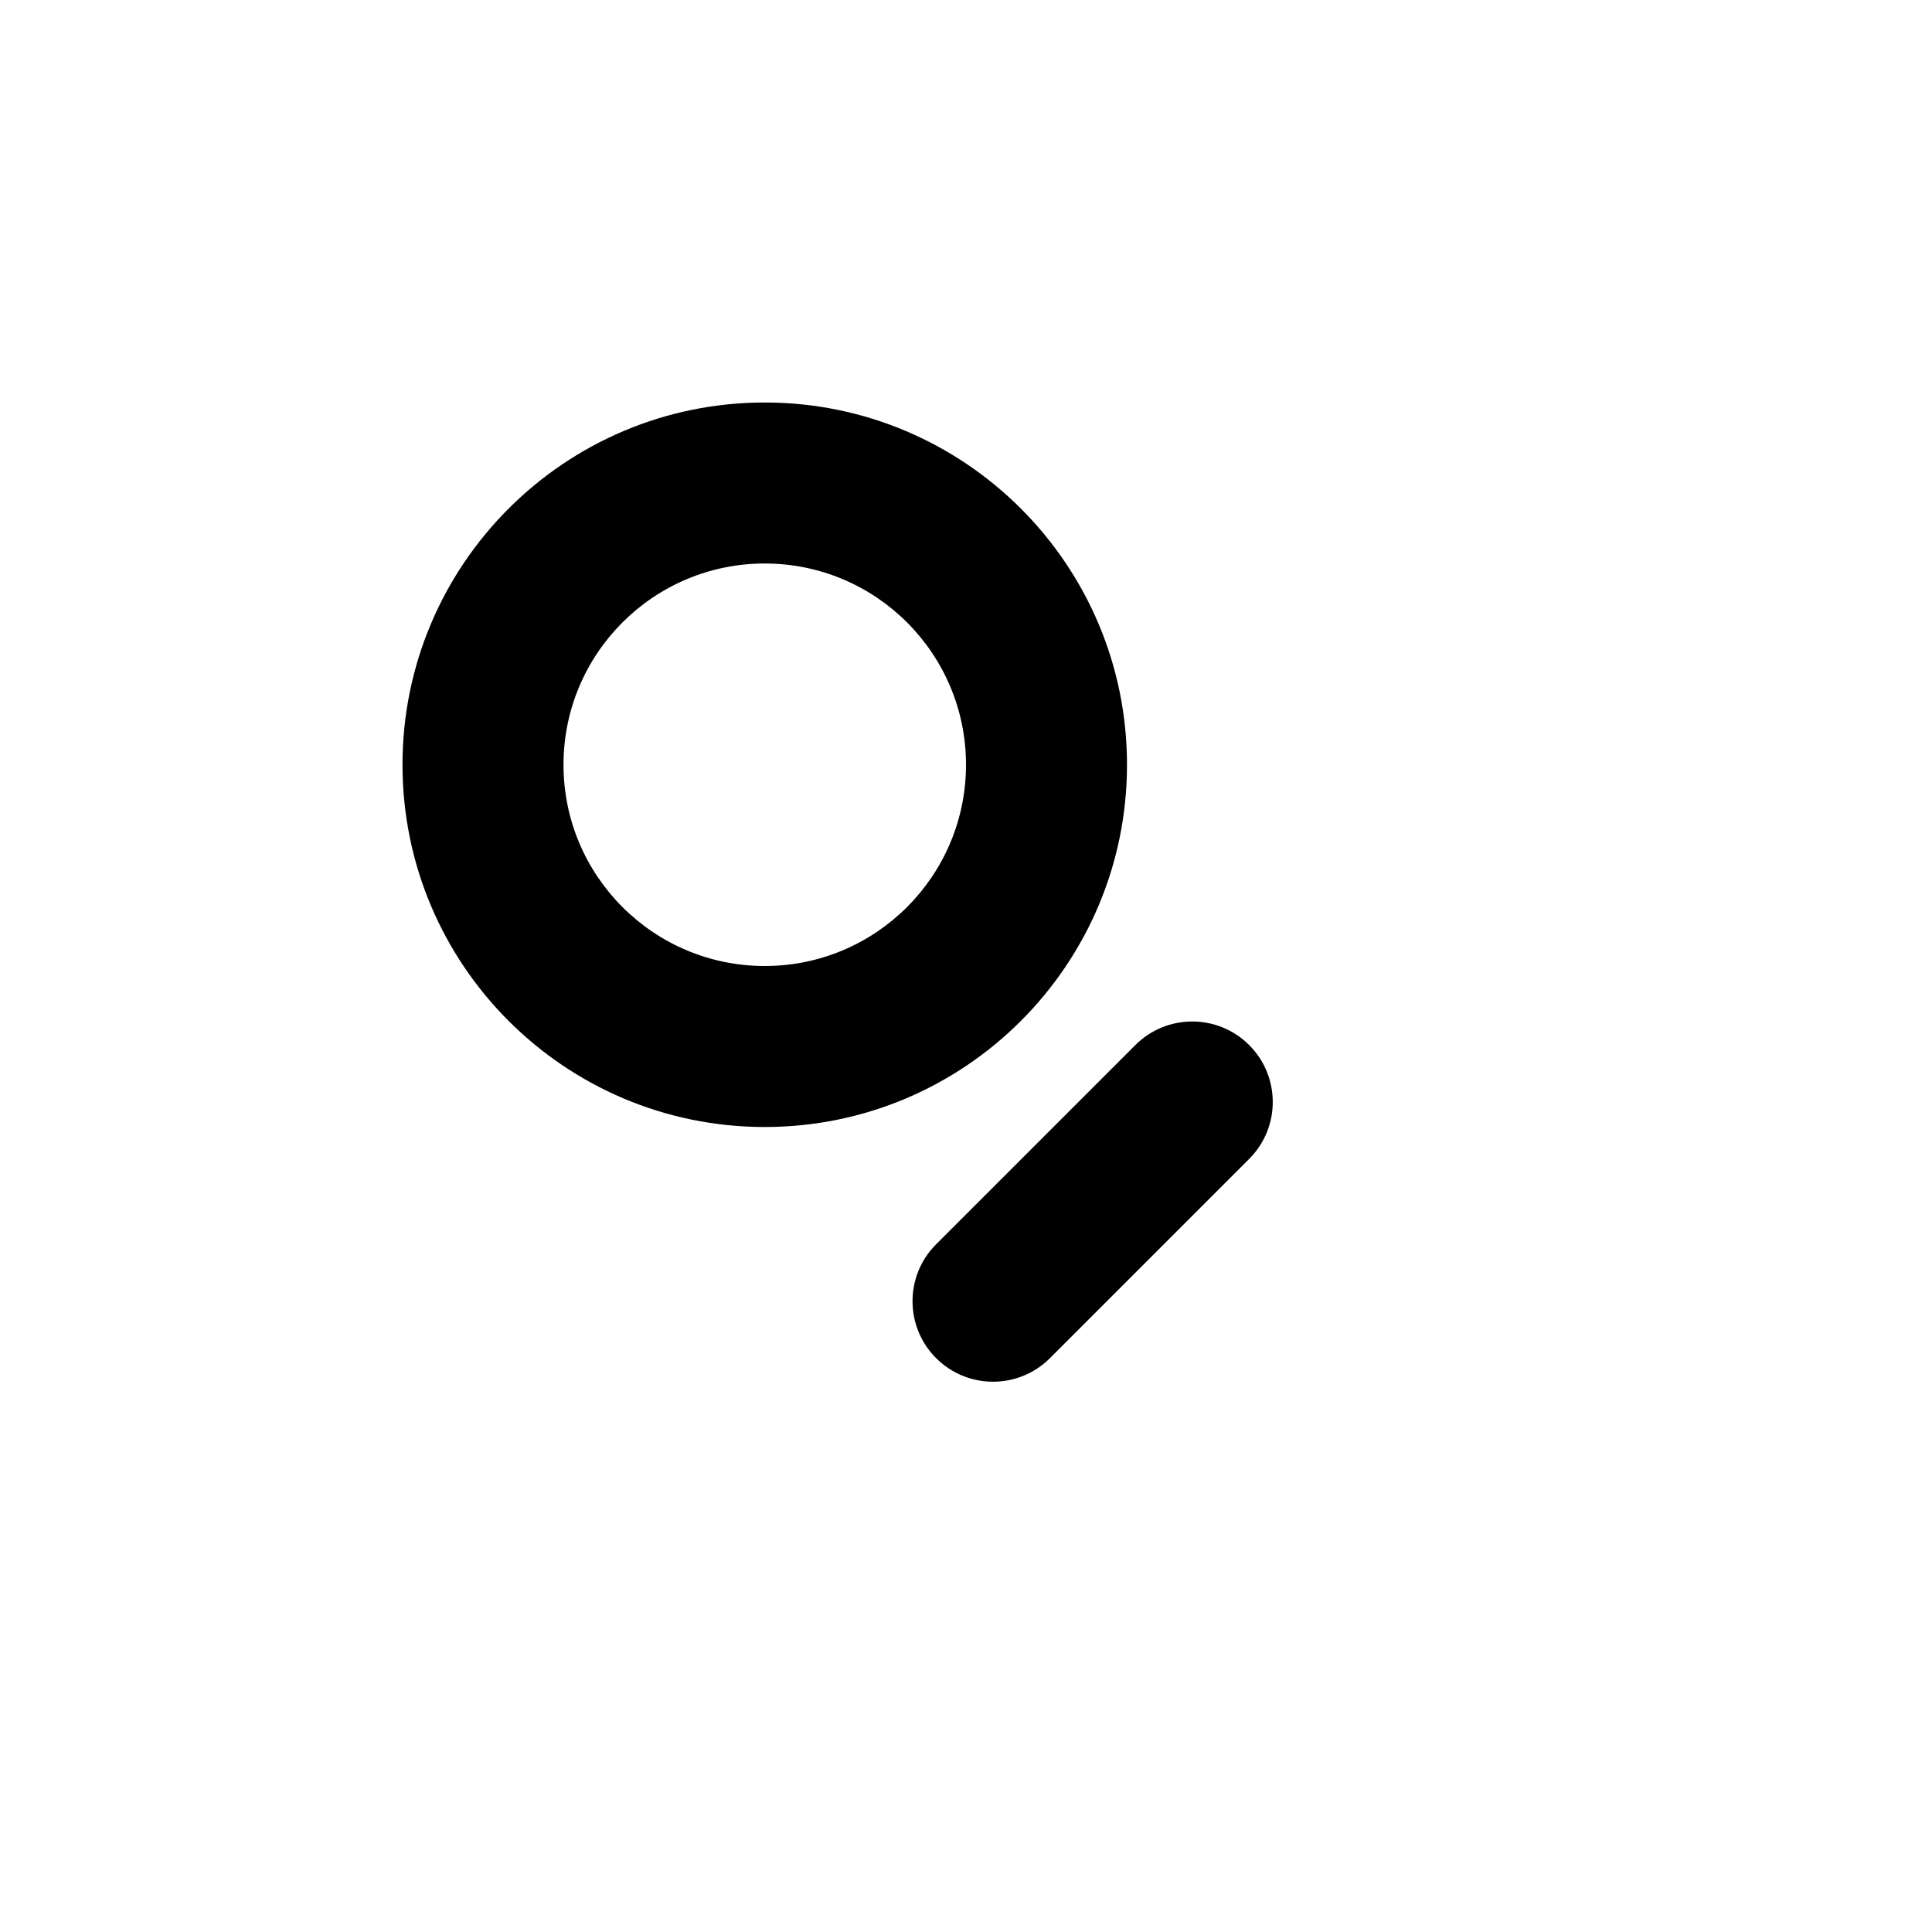
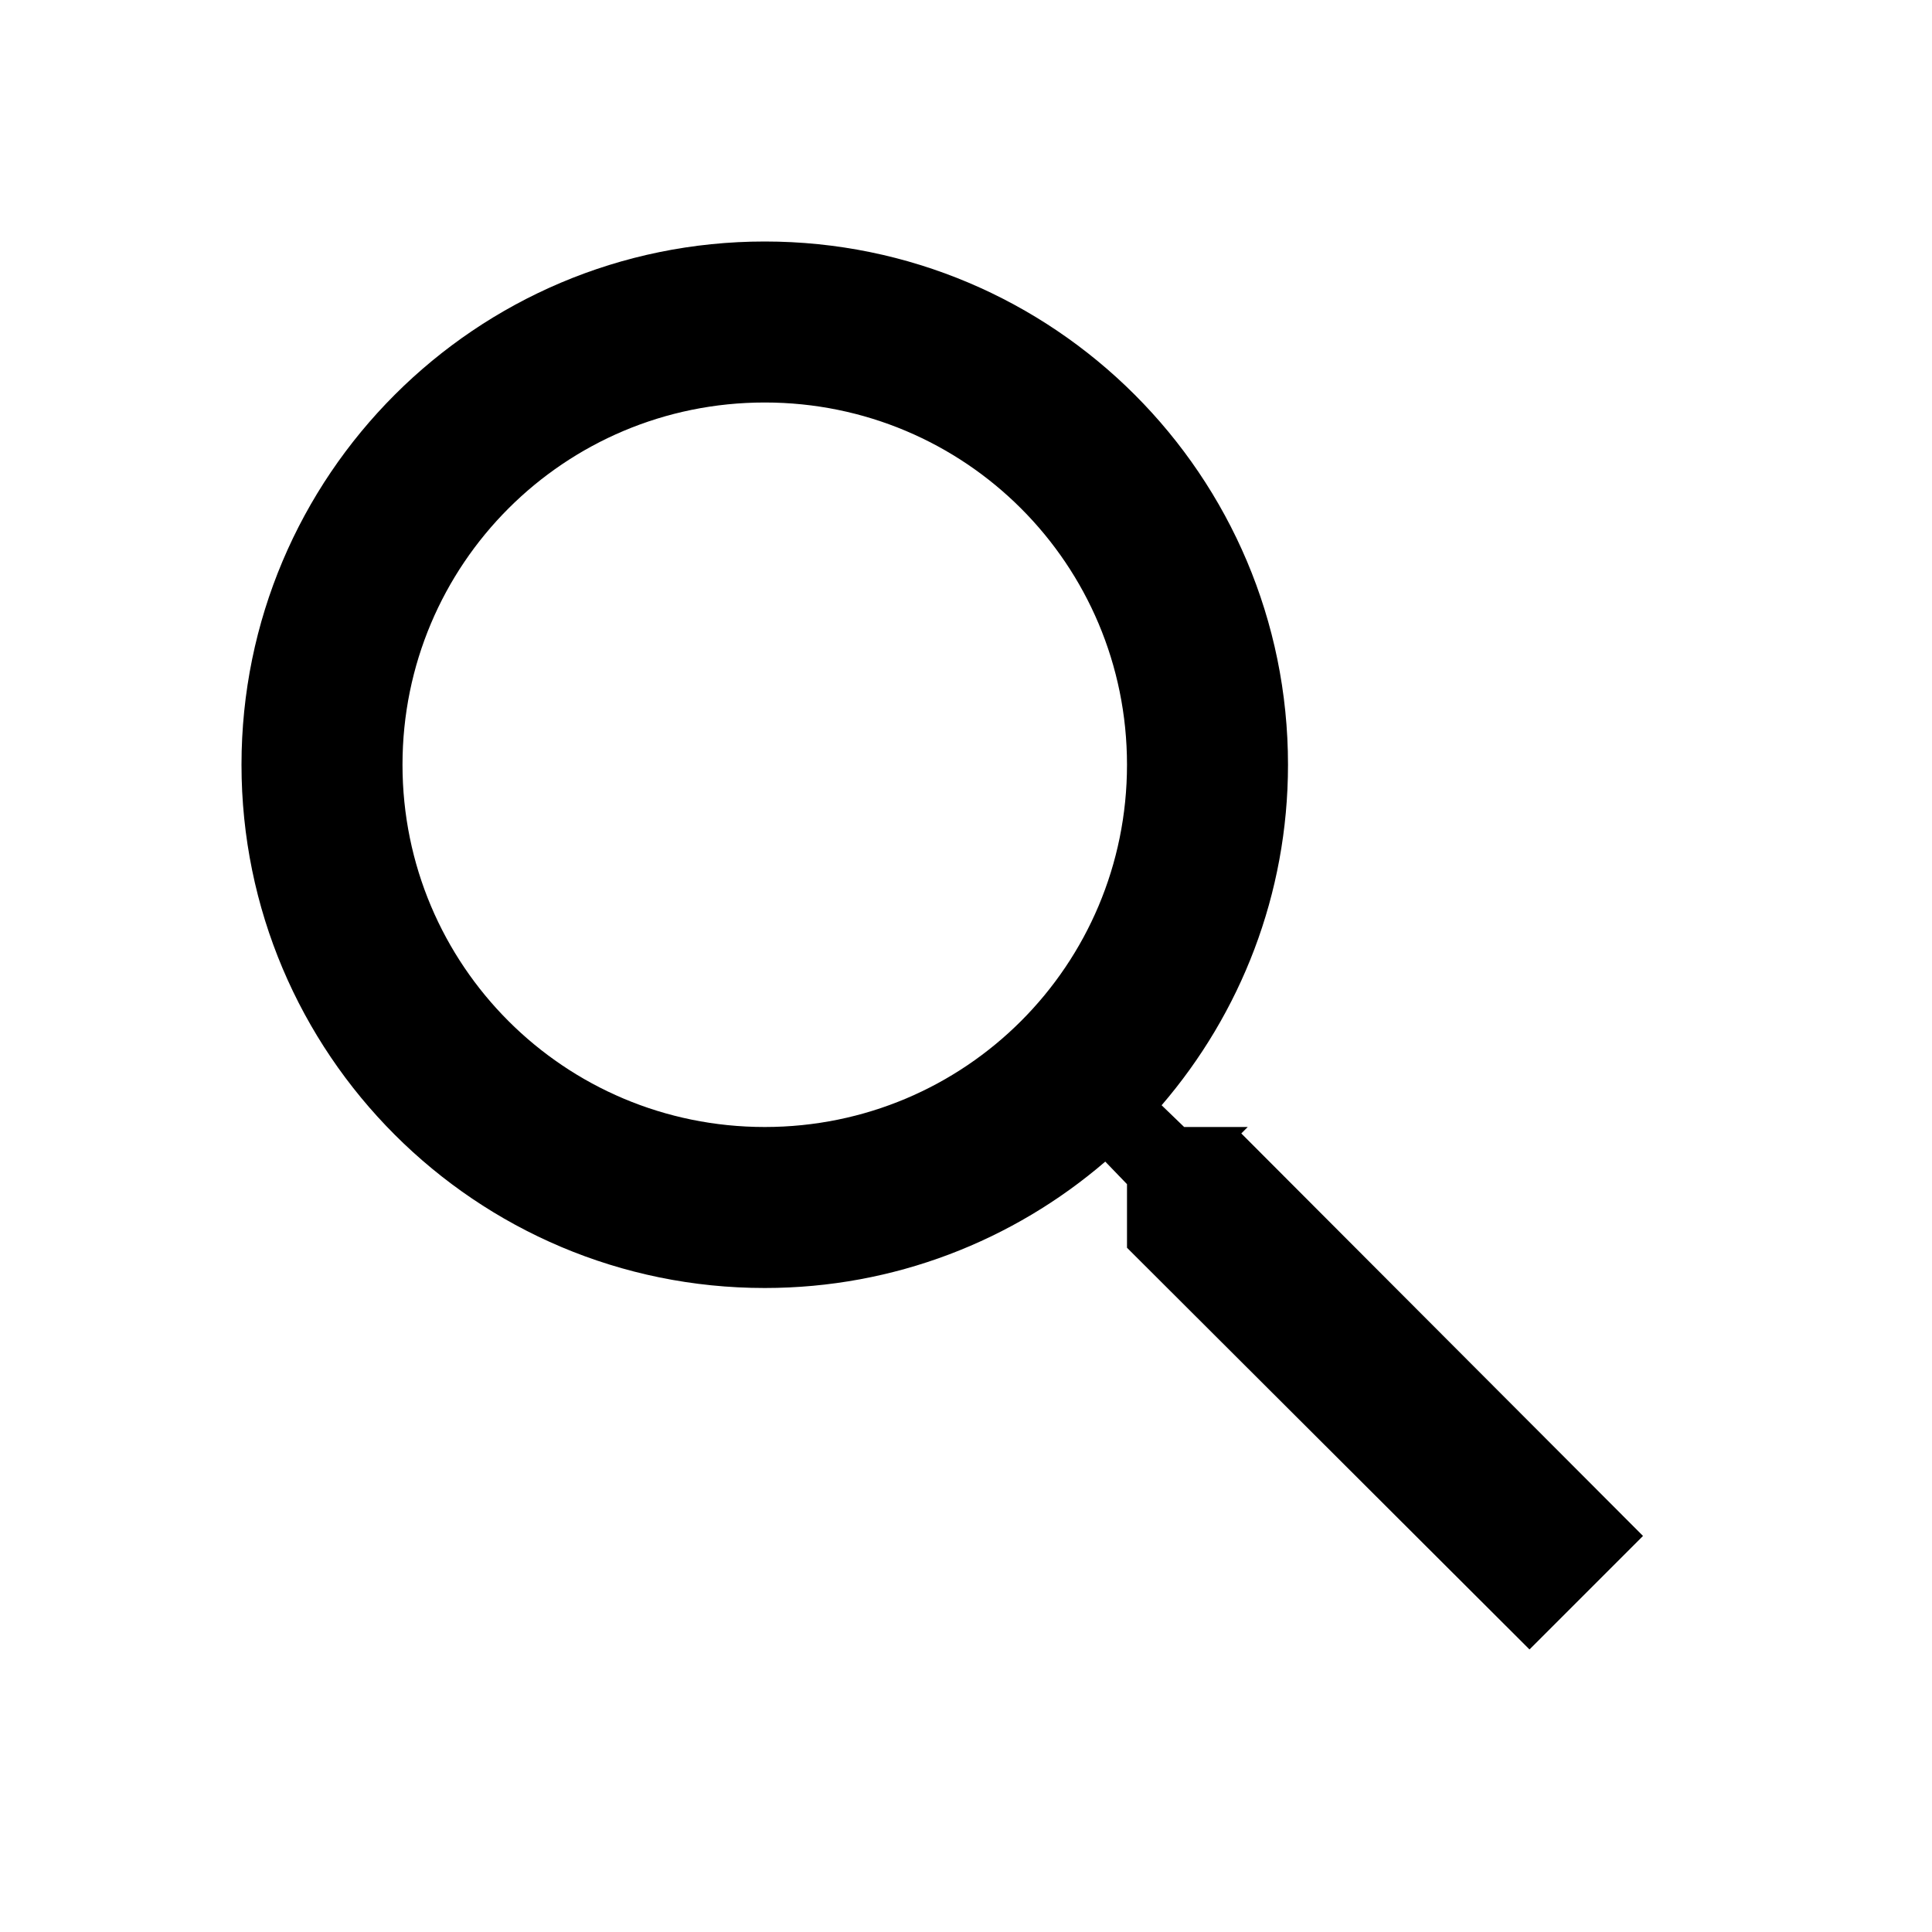
- <svg xmlns="http://www.w3.org/2000/svg" viewBox="0 0 24 24" fill="#000000">
-   <path fill-rule="evenodd" d="M9.5 5a4.5 4.5 0 1 1 0 9 4.5 4.5 0 1 1 0-9zm0 2a2.5 2.5 0 1 0 0 5 2.5 2.5 0 1 0 0-5z" />
-   <rect x="12.75" y="12.25" width="2" height="5.5" rx="1" transform="rotate(45 13.75 14.75)" />
+ <svg xmlns="http://www.w3.org/2000/svg" viewBox="0 0 24 24" fill="#000">
+   <path d="M15.5 14h-.79l-.28-.27C15.41 12.59 16 11.11 16 9.5 16 5.91 13.09 3 9.5 3S3 5.91 3 9.5 5.91 16 9.5 16c1.61 0 3.09-.59 4.23-1.57l.27.28v.79l5 4.99 1.41-1.41-4.99-5zm-6 0C7.01 14 5 11.99 5 9.5S7.01 5 9.5 5 14 7.01 14 9.5 11.99 14 9.5 14z" />
</svg>
